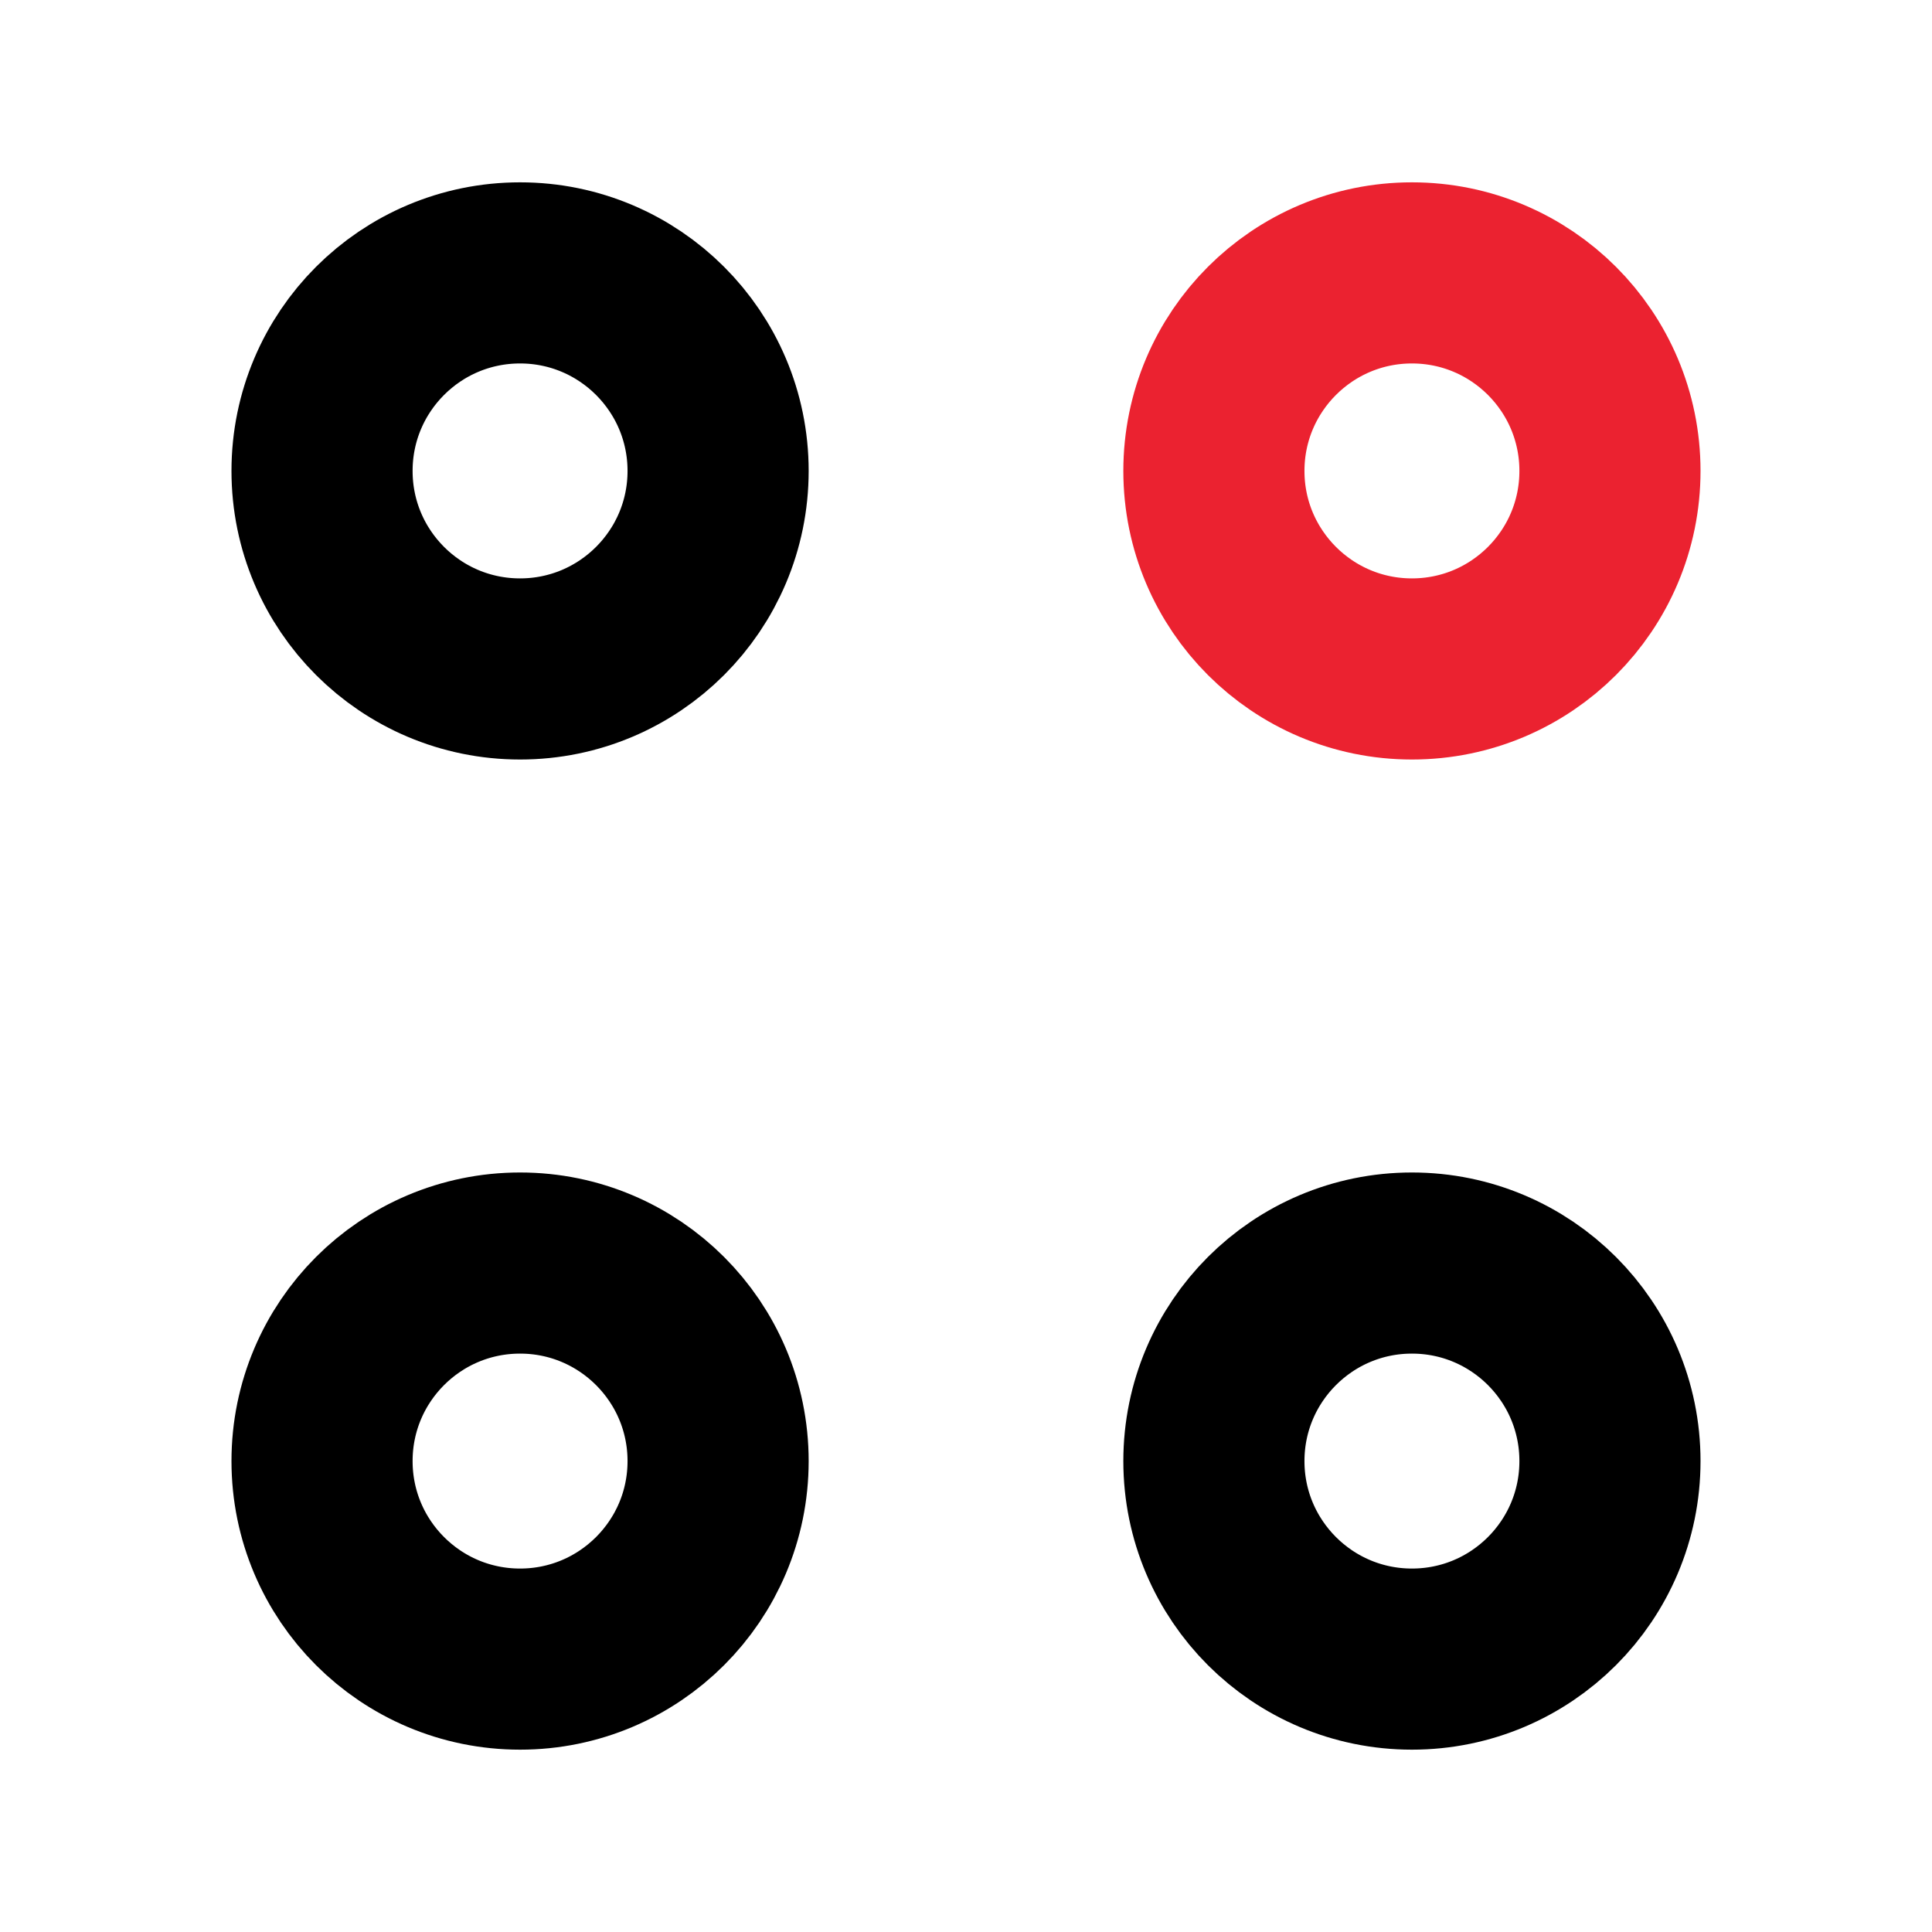
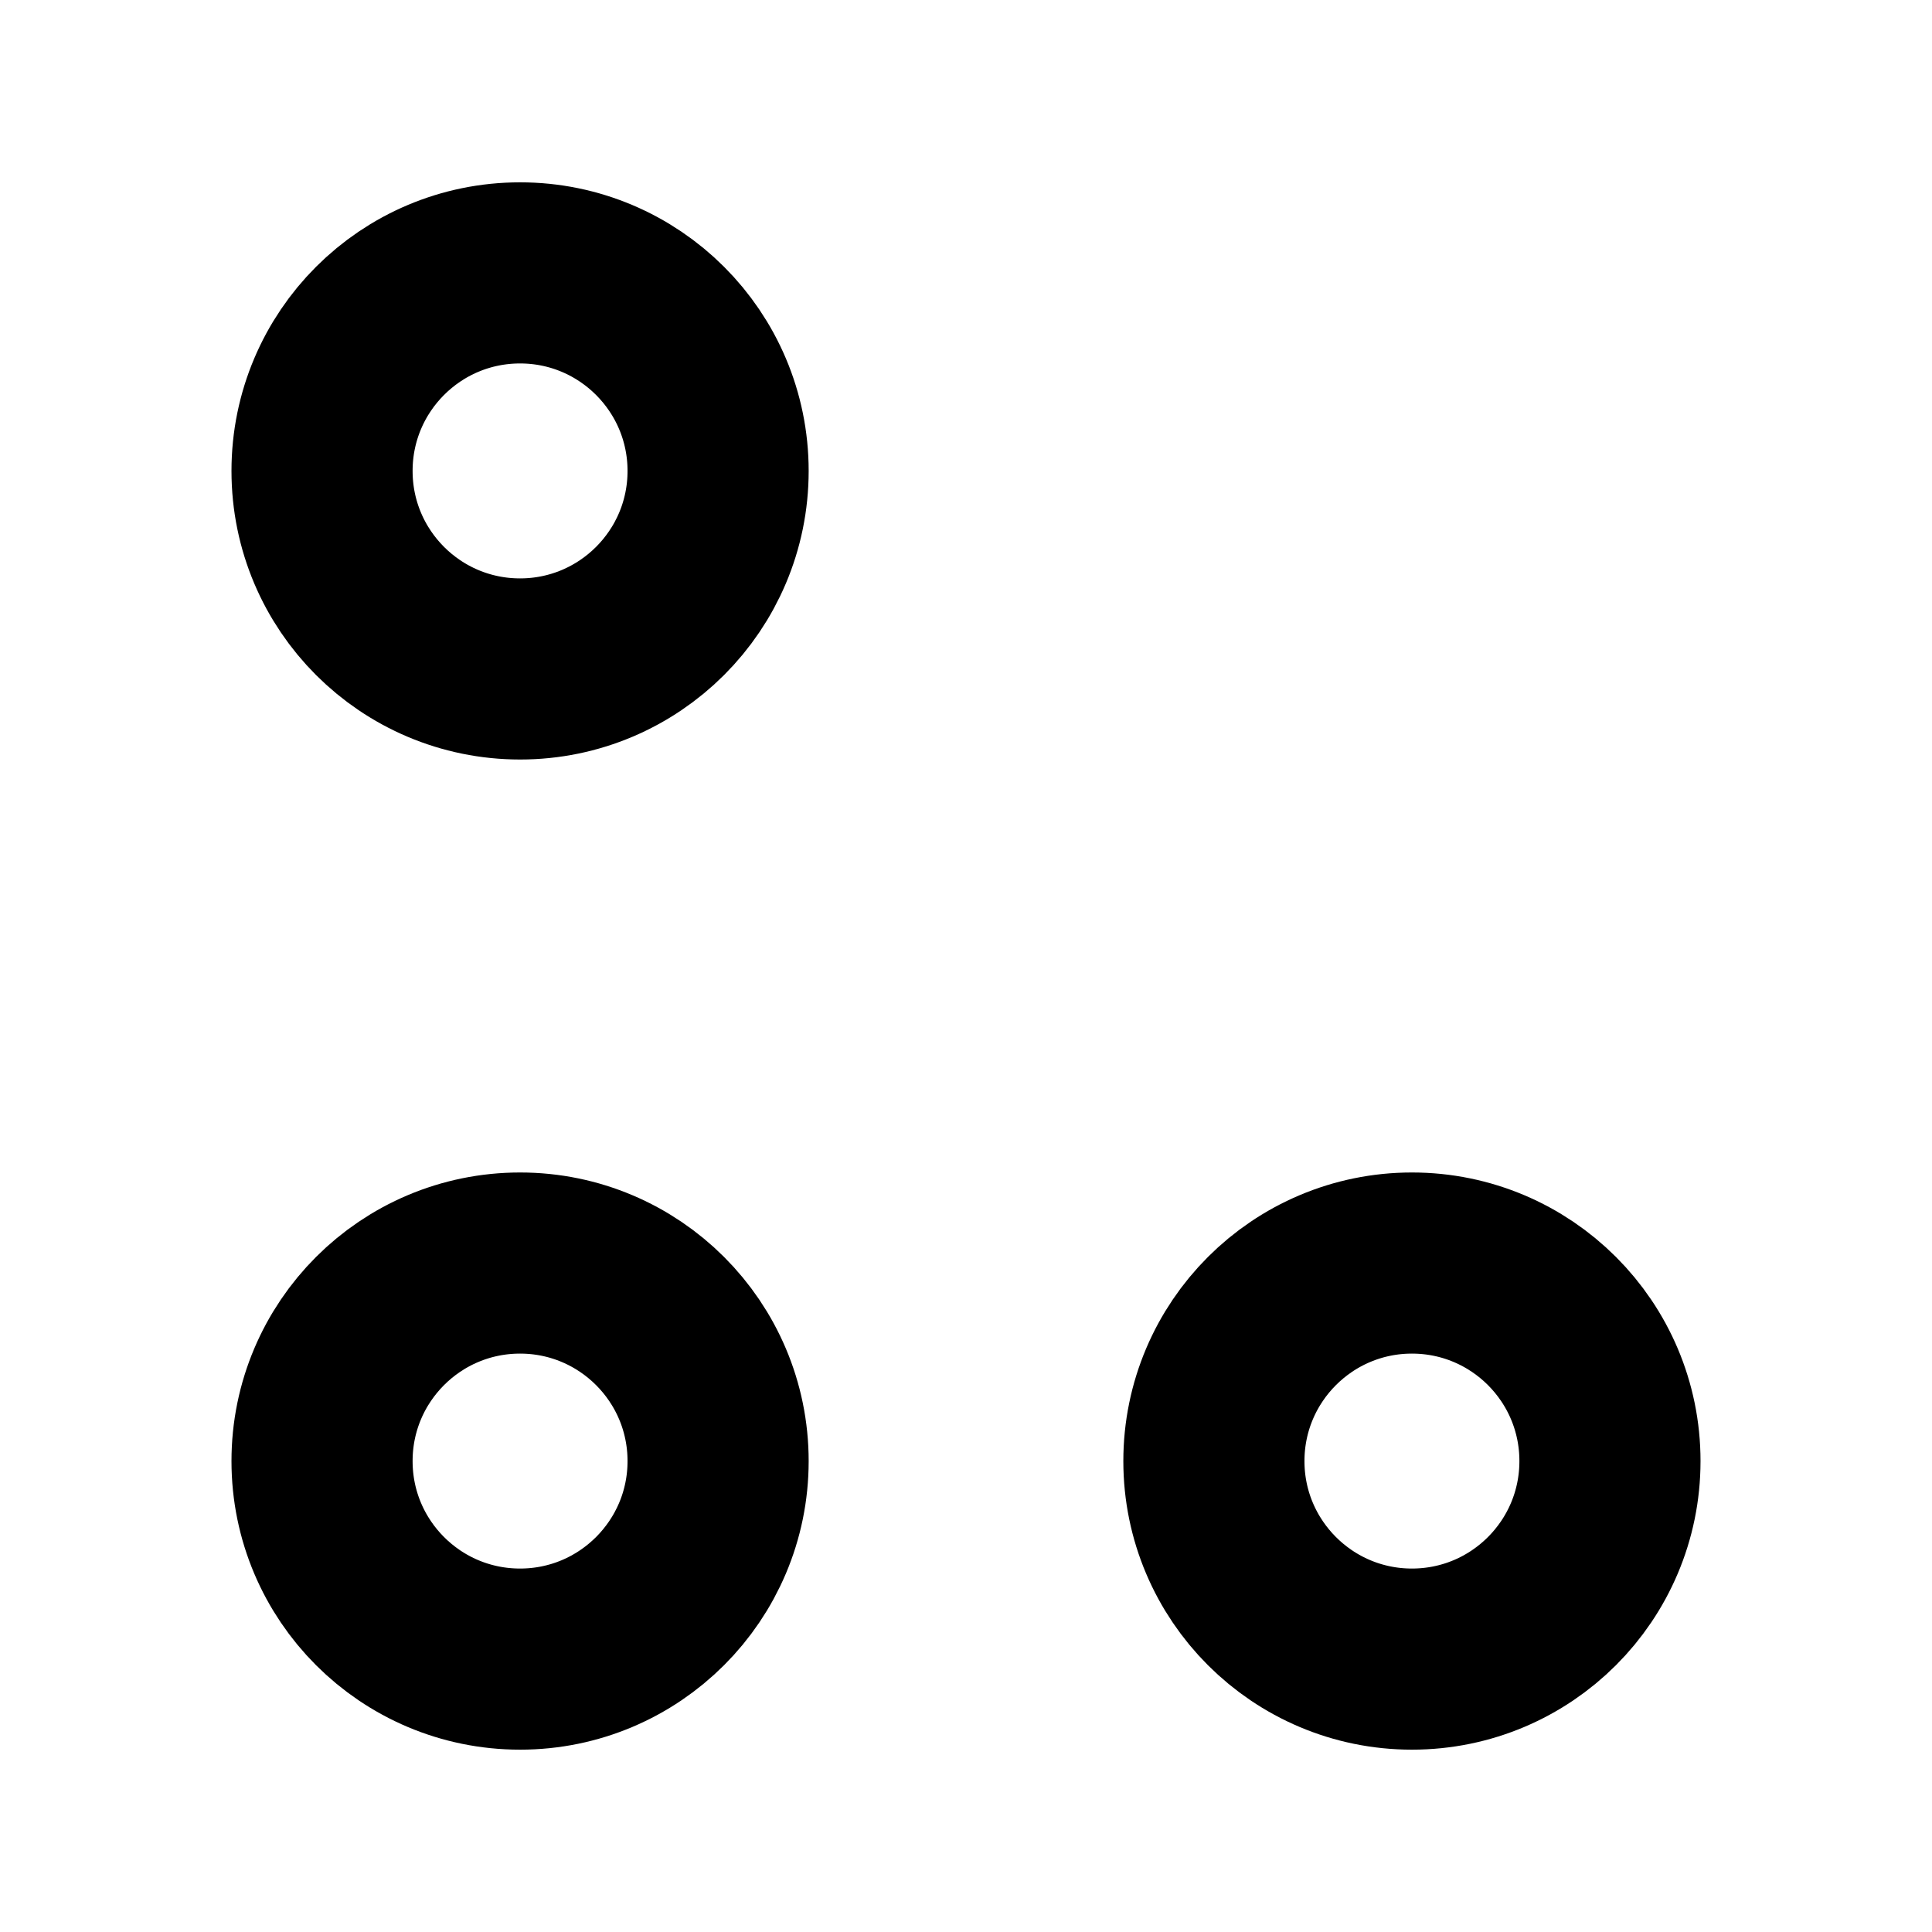
<svg xmlns="http://www.w3.org/2000/svg" width="16" height="16" viewBox="0 0 16 16" fill="none">
-   <path d="M11.693 5.54C12.599 5.54 13.333 4.806 13.333 3.9C13.333 2.994 12.599 2.26 11.693 2.26C10.788 2.26 10.053 2.994 10.053 3.9C10.053 4.806 10.788 5.54 11.693 5.54Z" stroke="#EB2230" stroke-width="1.5" stroke-miterlimit="10" stroke-linecap="round" stroke-linejoin="round" />
  <path d="M4.307 5.54C5.212 5.54 5.947 4.806 5.947 3.9C5.947 2.994 5.212 2.26 4.307 2.26C3.401 2.26 2.667 2.994 2.667 3.9C2.667 4.806 3.401 5.54 4.307 5.54Z" stroke="currentColor" stroke-width="1.5" stroke-miterlimit="10" stroke-linecap="round" stroke-linejoin="round" />
  <path d="M11.693 13.74C12.599 13.74 13.333 13.006 13.333 12.1C13.333 11.194 12.599 10.46 11.693 10.46C10.788 10.46 10.053 11.194 10.053 12.1C10.053 13.006 10.788 13.74 11.693 13.74Z" stroke="currentColor" stroke-width="1.5" stroke-miterlimit="10" stroke-linecap="round" stroke-linejoin="round" />
  <path d="M4.307 13.74C5.212 13.74 5.947 13.006 5.947 12.1C5.947 11.194 5.212 10.46 4.307 10.46C3.401 10.46 2.667 11.194 2.667 12.1C2.667 13.006 3.401 13.74 4.307 13.74Z" stroke="currentColor" stroke-width="1.5" stroke-miterlimit="10" stroke-linecap="round" stroke-linejoin="round" />
</svg>
